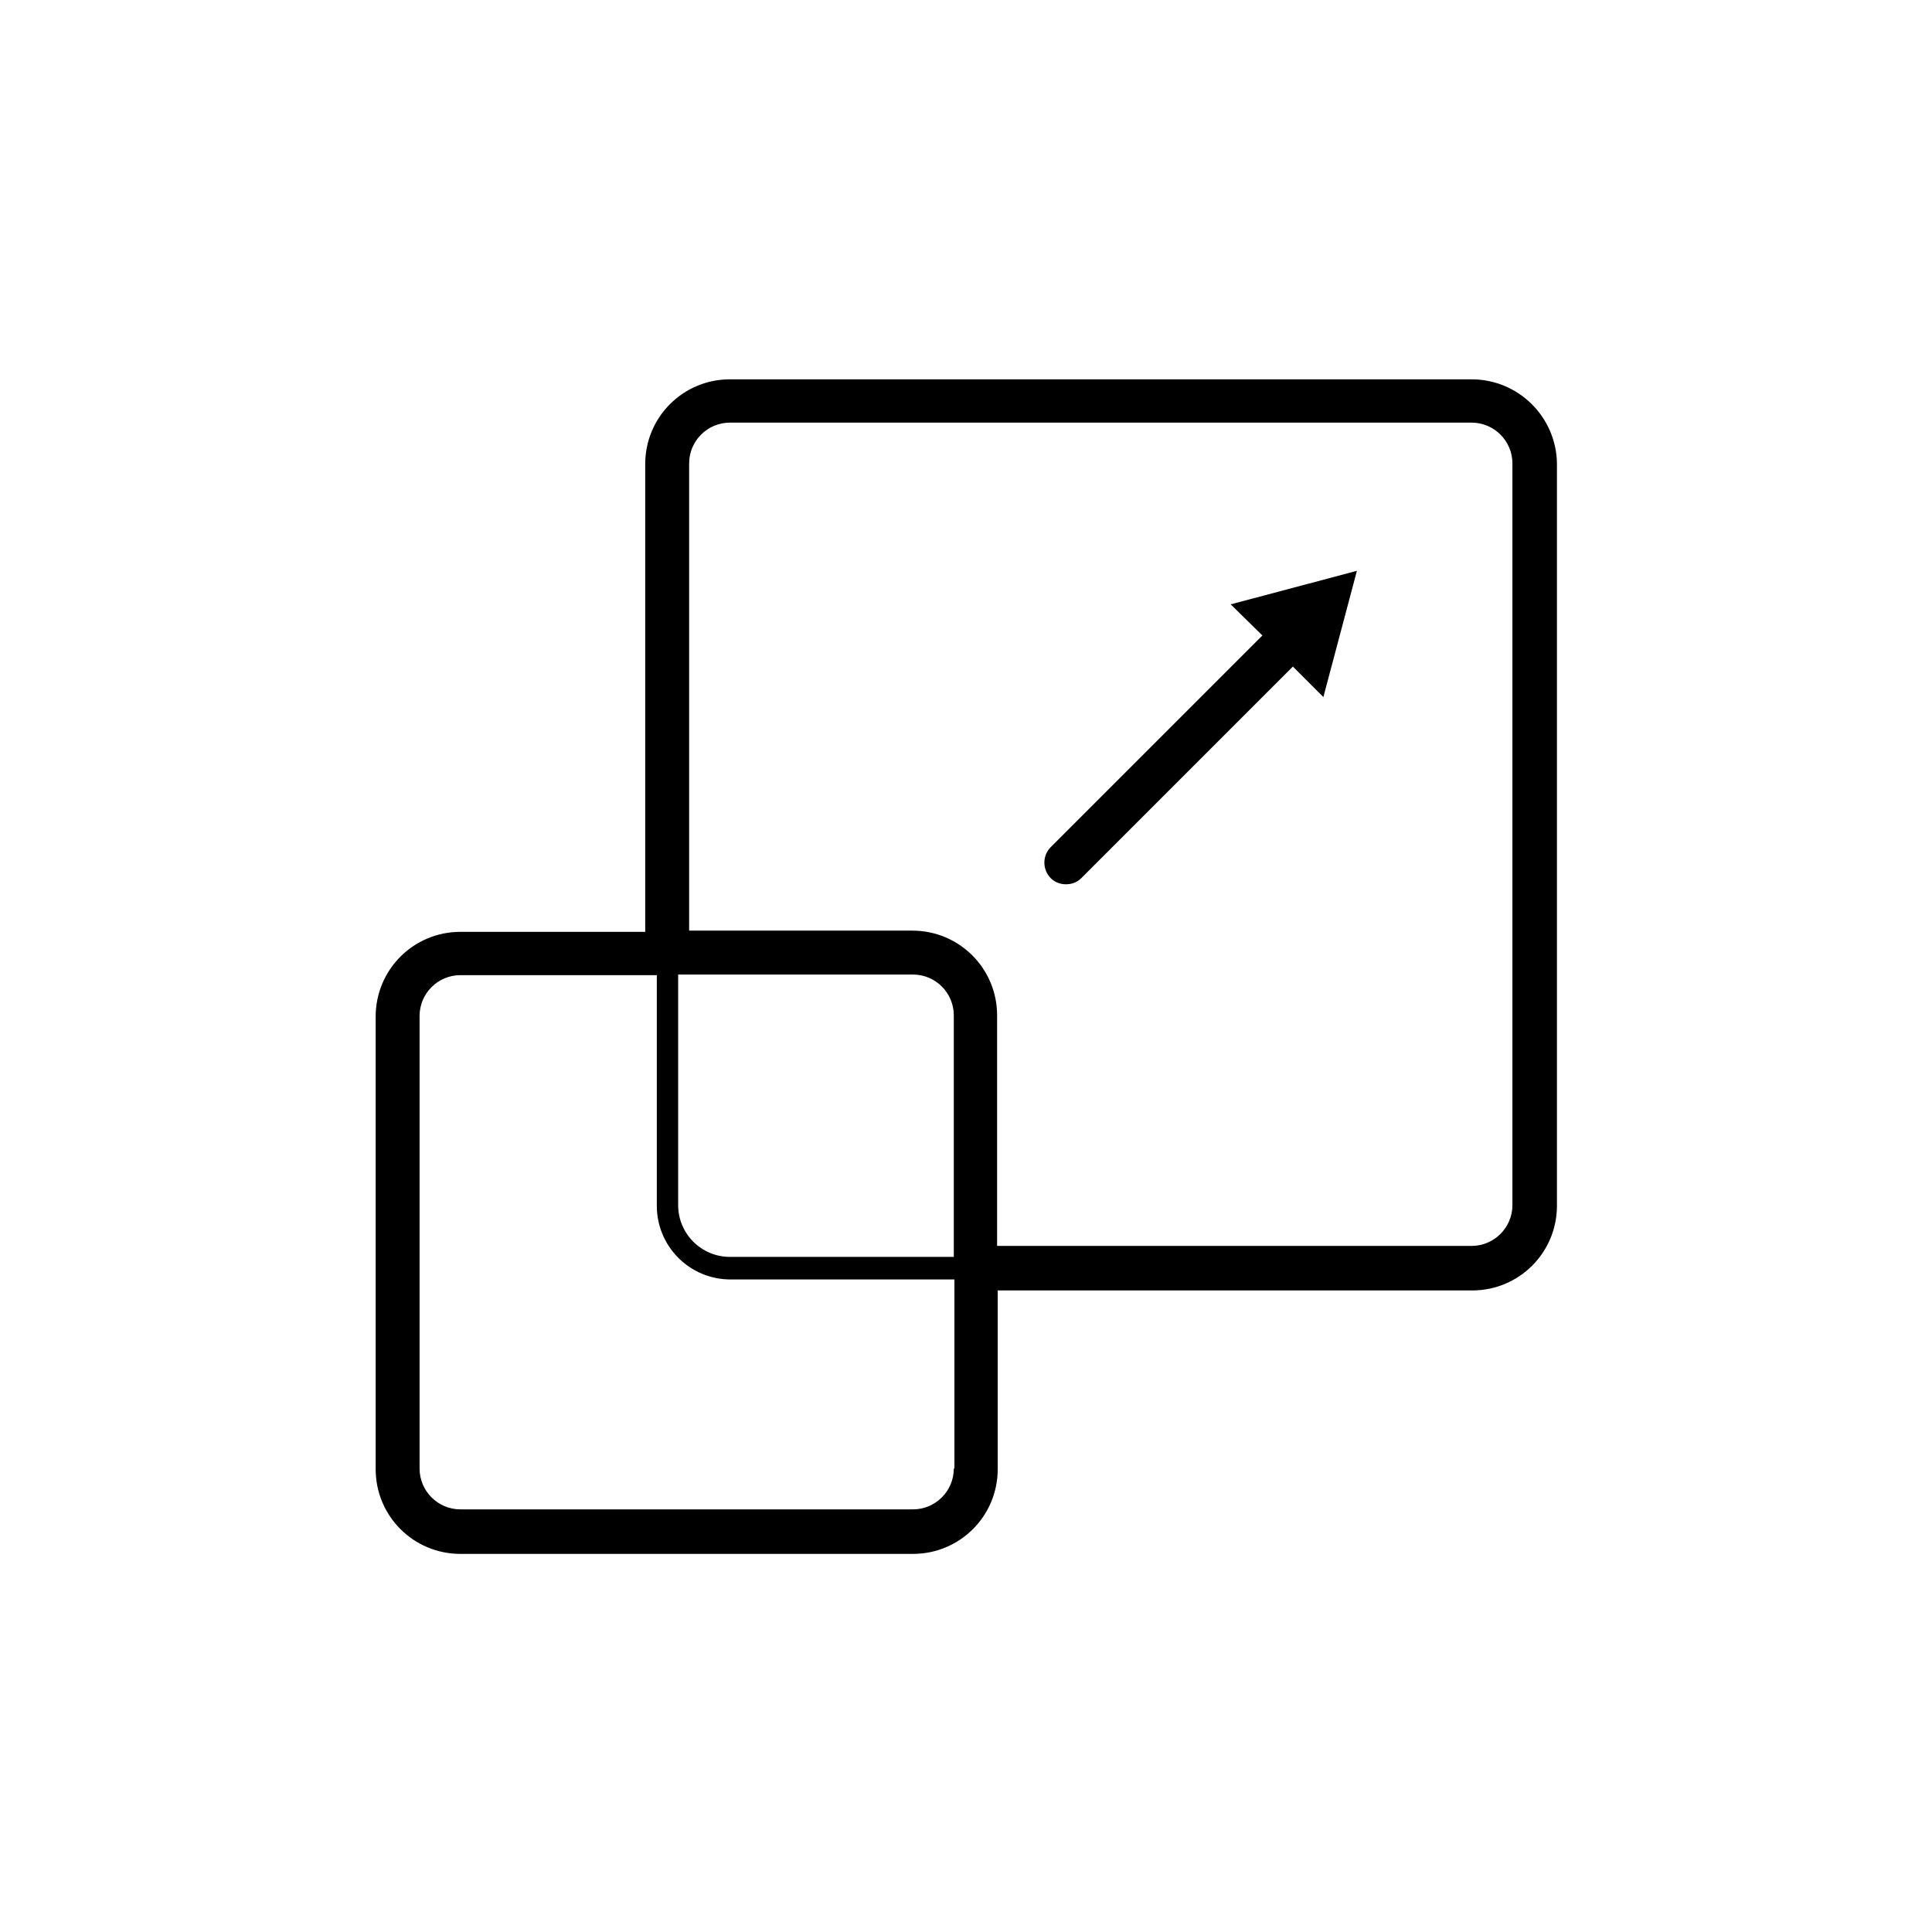
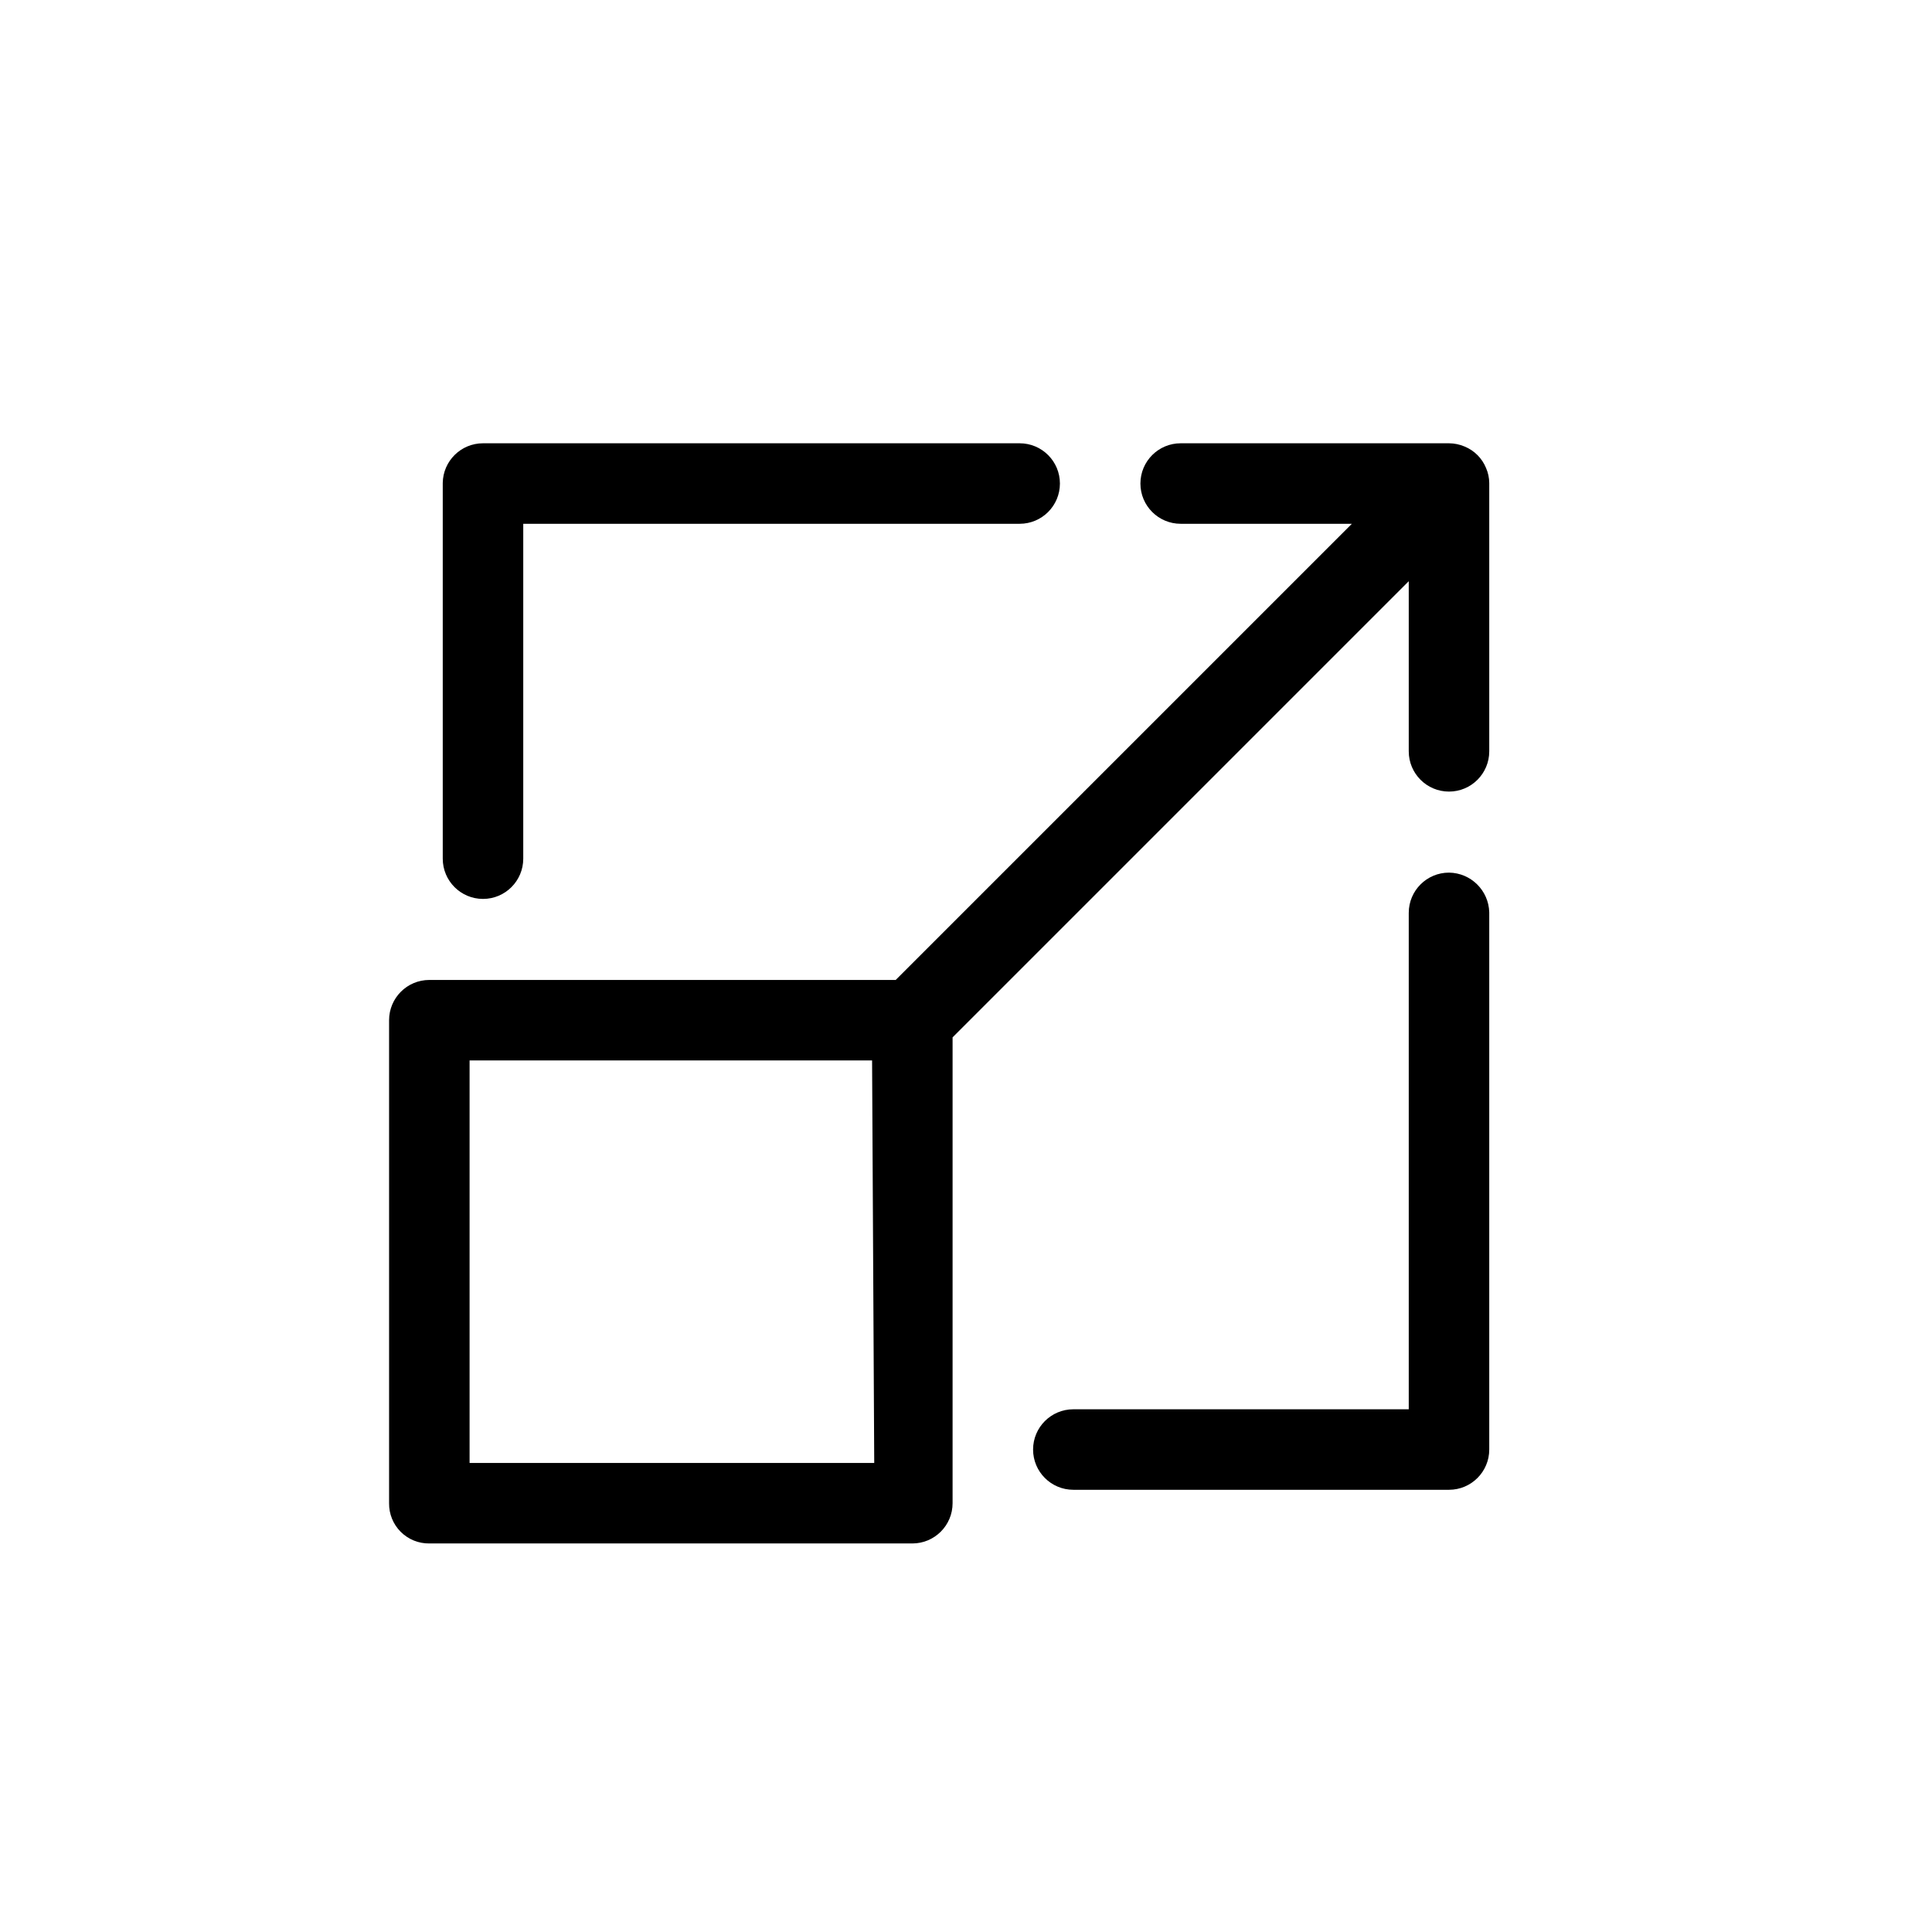
- <svg xmlns="http://www.w3.org/2000/svg" viewBox="0 0 31.68 31.68">
-   <path d="M20.7 10.42l-3.47 3.47c-.14.14-.14.37 0 .51.07.07.16.1.25.1s.18-.03.25-.1l3.47-3.47.5.5.55-2.07-2.07.55.52.51z" />
-   <path d="M24.13 6.22H11.97c-.77 0-1.39.62-1.39 1.39v7.67H7.55c-.77 0-1.39.62-1.39 1.39v7.42c0 .77.62 1.39 1.39 1.39h7.42c.77 0 1.39-.62 1.39-1.39v-2.93h7.78c.77 0 1.39-.62 1.39-1.39V7.6c-.01-.76-.63-1.38-1.4-1.38zm-8.49 14.39h-3.67c-.47 0-.85-.38-.85-.85v-3.78h3.85c.37 0 .67.3.67.67v3.96zm0 3.47c0 .37-.3.67-.67.67H7.55c-.37 0-.67-.3-.67-.67v-7.42c0-.37.3-.67.67-.67h3.22v3.78c0 .67.54 1.21 1.21 1.21h3.67v3.1zm9.16-4.32c0 .37-.3.67-.67.67h-7.78v-3.78c0-.77-.62-1.39-1.39-1.39H11.3V7.6c0-.37.3-.67.67-.67h12.16c.37 0 .67.3.67.67v12.16z" />
+ <svg xmlns="http://www.w3.org/2000/svg" viewBox="0 0 36 36">
+   <path d="M27 16.26a.75.75 0 0 0-.75.75v9.25H20a.75.75 0 0 0 0 1.5h7a.75.75 0 0 0 .75-.75V17a.76.76 0 0 0-.75-.74zM9 8.26a.75.75 0 0 0-.75.74v7a.75.75 0 0 0 1.5 0V9.76H19a.75.75 0 0 0 0-1.5zM27.29 8.32a.75.75 0 0 0-.29-.06h-5a.75.75 0 0 0 0 1.5h3.19l-8.5 8.5H8a.75.75 0 0 0-.75.75v9a.74.74 0 0 0 .75.75h9a.75.75 0 0 0 .75-.75v-8.68l8.5-8.5V14a.75.75 0 0 0 1.5 0V9a.71.71 0 0 0-.06-.28.73.73 0 0 0-.4-.4zm-11 18.94H8.75v-7.5h7.5z" />
</svg>
